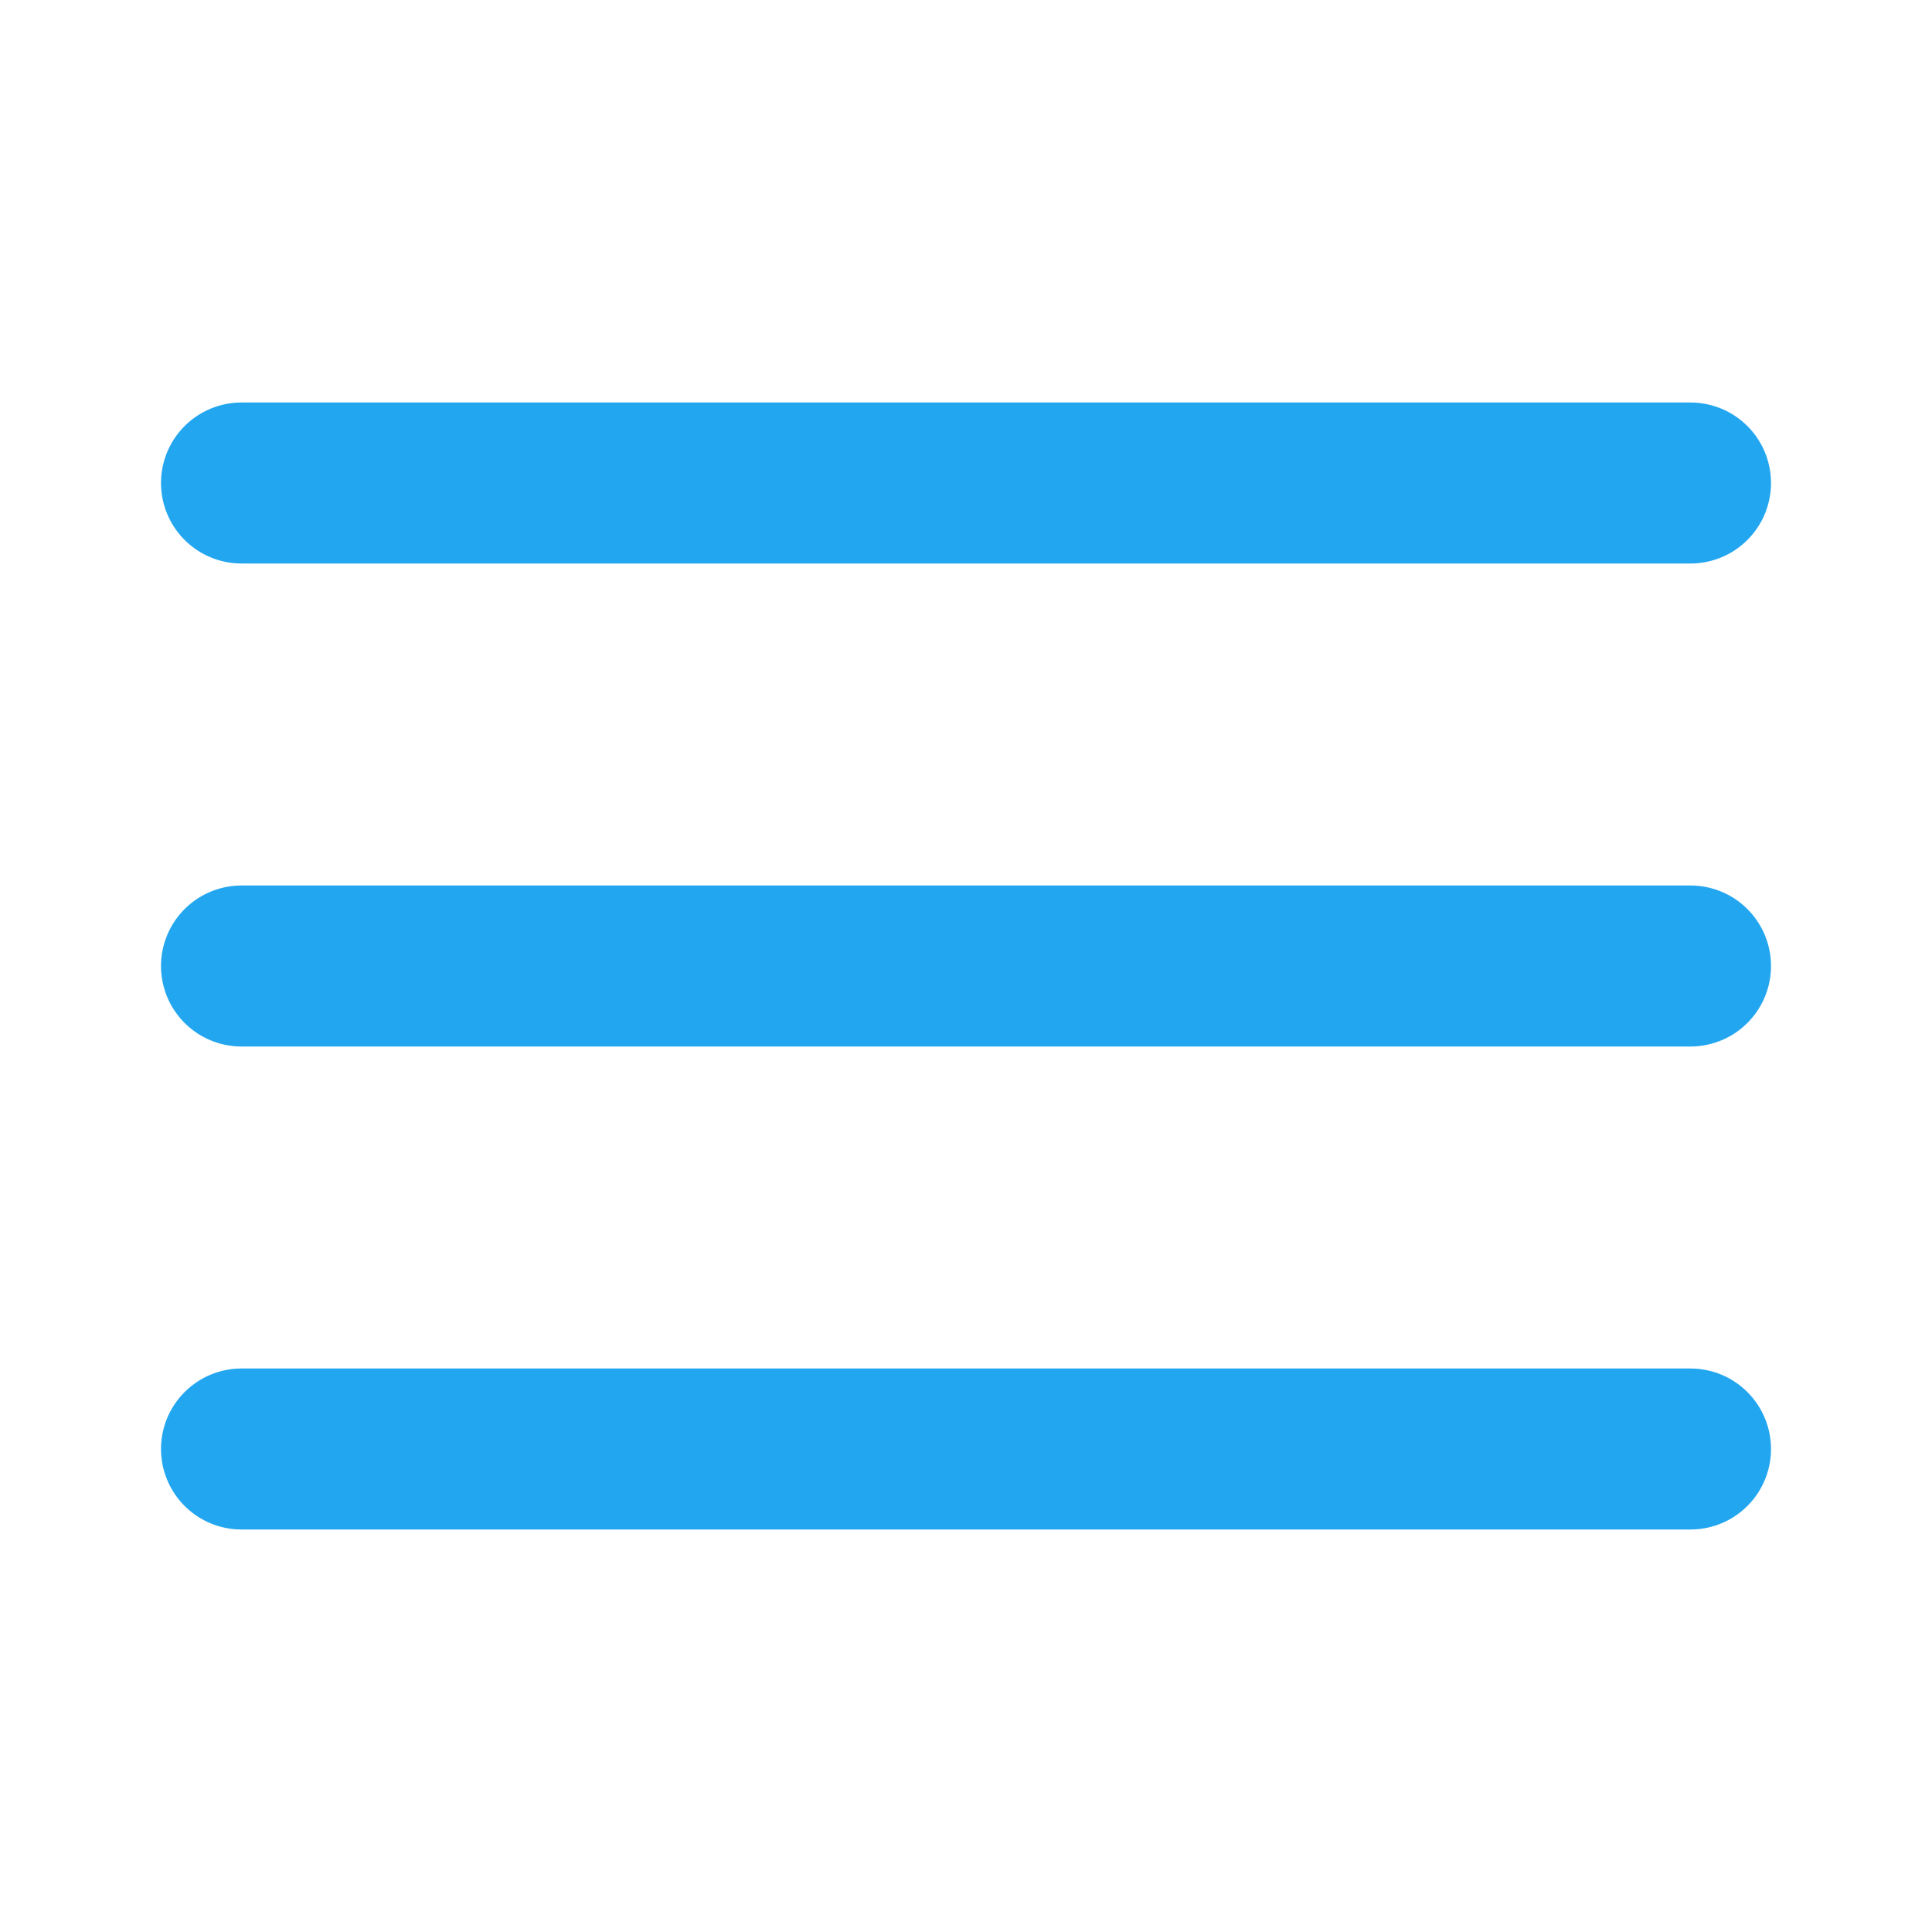
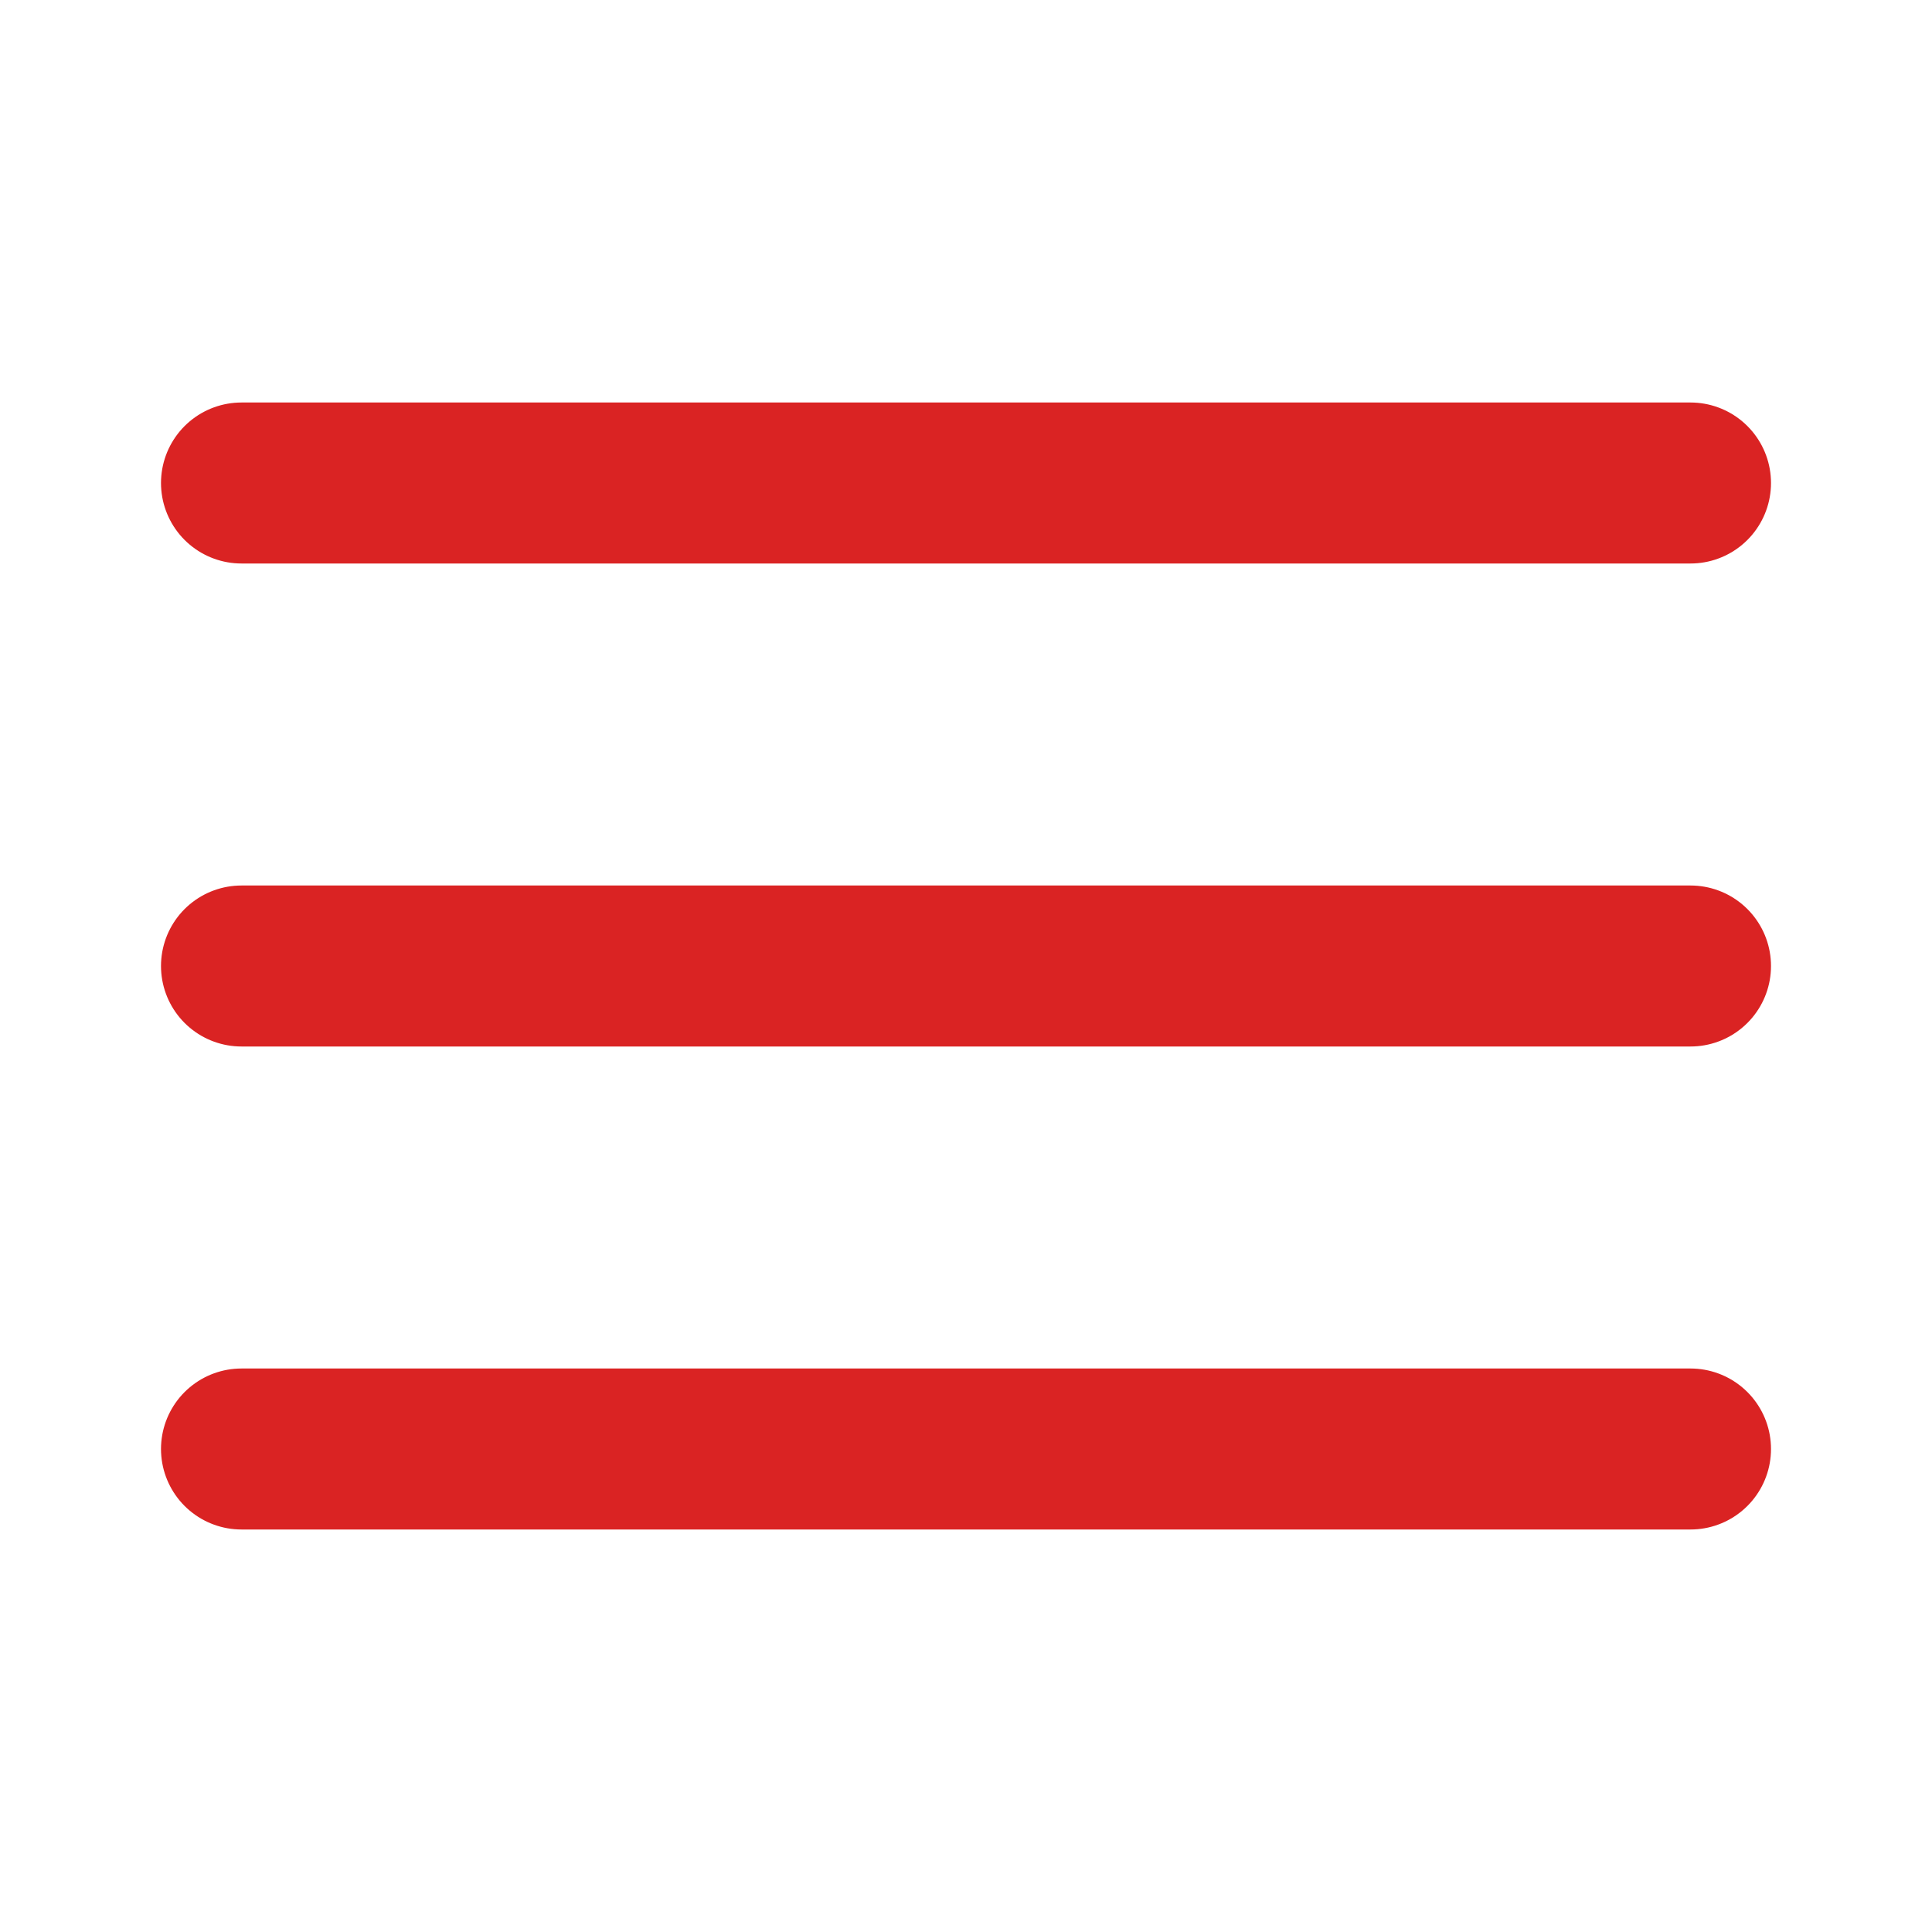
<svg xmlns="http://www.w3.org/2000/svg" width="24" height="24" viewBox="0 0 24 24" fill="none">
-   <path d="M3 12H21" stroke="#23A6F0" stroke-width="2" stroke-linecap="round" stroke-linejoin="round" />
-   <path d="M3 6H21" stroke="#23A6F0" stroke-width="2" stroke-linecap="round" stroke-linejoin="round" />
-   <path d="M3 18H21" stroke="#23A6F0" stroke-width="2" stroke-linecap="round" stroke-linejoin="round" />
+   <path d="M3 12H21" stroke="#DA2323" stroke-width="2" stroke-linecap="round" stroke-linejoin="round" />
+   <path d="M3 6H21" stroke="#DA2323" stroke-width="2" stroke-linecap="round" stroke-linejoin="round" />
+   <path d="M3 18H21" stroke="#DA2323" stroke-width="2" stroke-linecap="round" stroke-linejoin="round" />
</svg>
